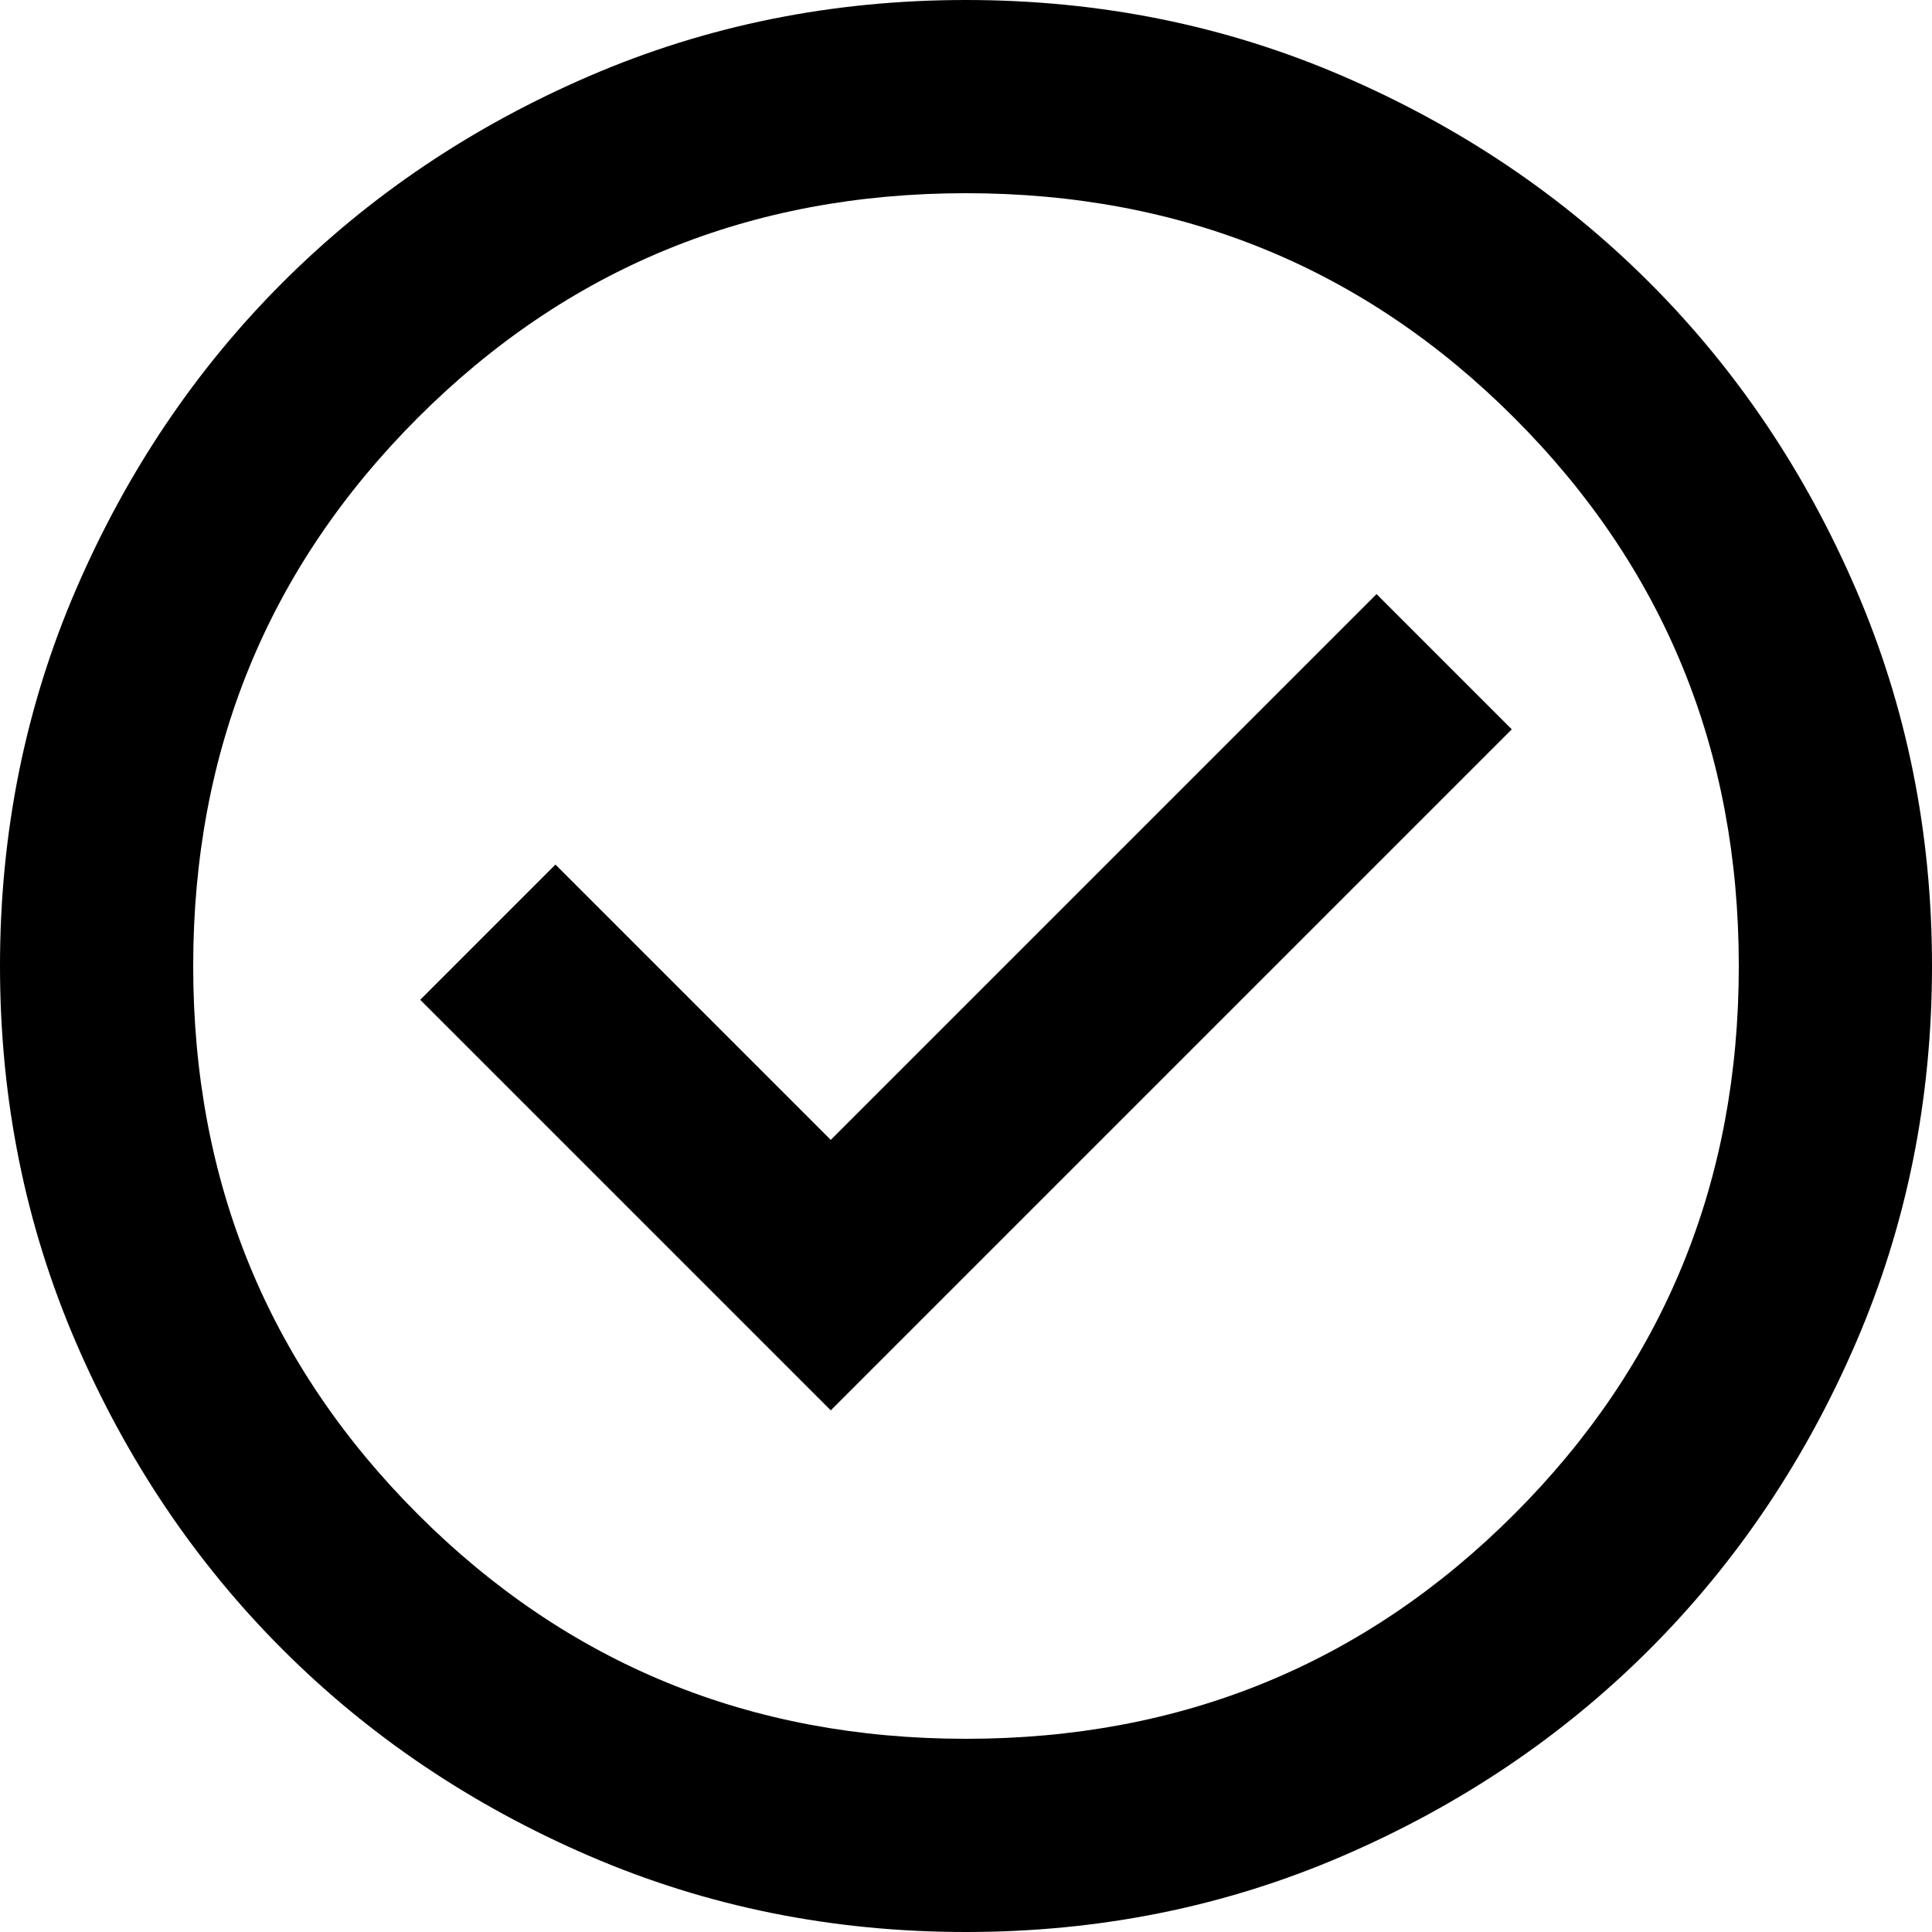
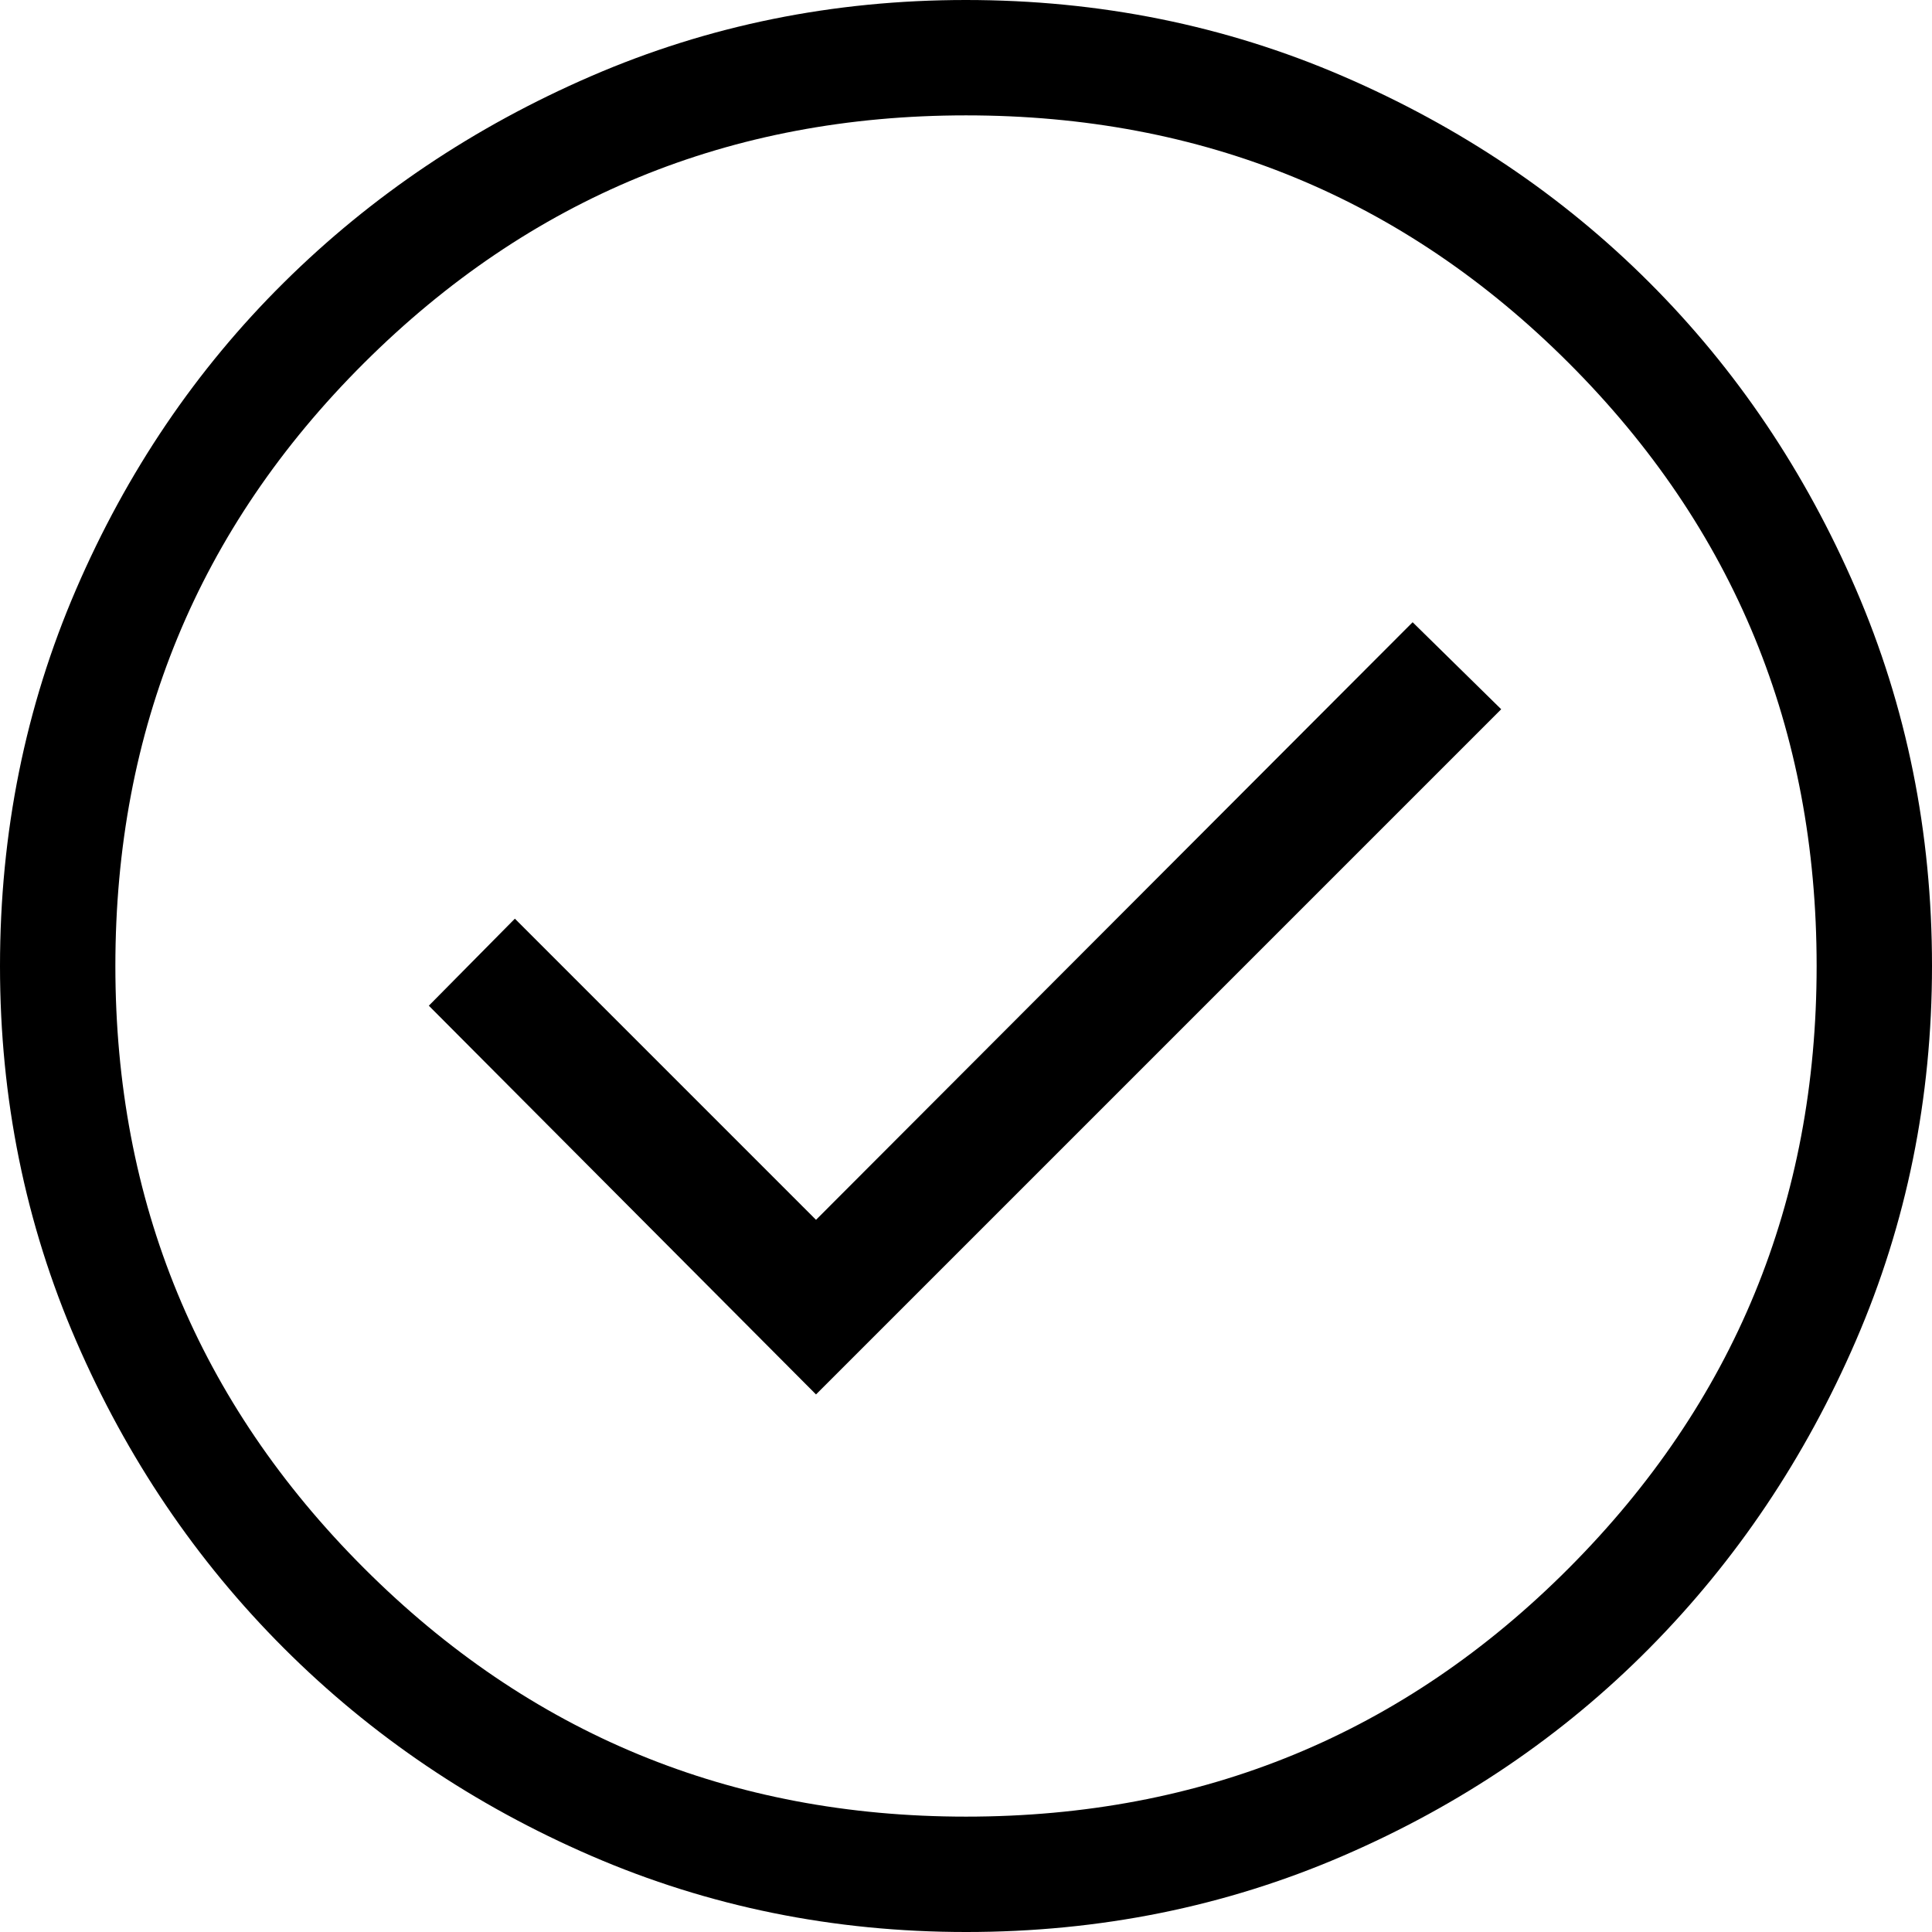
- <svg xmlns="http://www.w3.org/2000/svg" viewBox="80 -880 800 800">
-   <path d="m424-296 282-282-56-56-226 226-114-114-56 56 170 170Zm56 216q-83 0-156-31.5T197-197q-54-54-85.5-127T80-480q0-83 31.5-156T197-763q54-54 127-85.5T480-880q83 0 156 31.5T763-763q54 54 85.5 127T880-480q0 83-31.5 156T763-197q-54 54-127 85.5T480-80Zm0-80q134 0 227-93t93-227q0-134-93-227t-227-93q-134 0-227 93t-93 227q0 134 93 227t227 93Zm0-320Z" />
+ <svg xmlns="http://www.w3.org/2000/svg" viewBox="100.001 100.001 759.997 759.997">
+   <g transform="translate(0,960) scale(1,-1)">
+     <path fill="#000" d="M421 311.463 690.537 581 655.692 615.23 421 380.153 302.539 498.615 268.693 464.385ZM480.067 100.001Q401.846 100.001 332.67 129.921Q263.494 159.841 211.681 211.631Q159.867 263.422 129.934 332.567Q100.001 401.713 100.001 479.933Q100.001 558.769 129.921 628.137Q159.841 697.506 211.631 748.819Q263.422 800.133 332.567 830.066Q401.713 859.999 479.933 859.999Q558.769 859.999 628.137 830.079Q697.506 800.159 748.819 748.869Q800.133 697.578 830.066 628.24Q859.999 558.903 859.999 480.067Q859.999 401.846 830.079 332.67Q800.159 263.494 748.869 211.681Q697.578 159.867 628.24 129.934Q558.903 100.001 480.067 100.001ZM480 145.385Q619.692 145.385 717.154 243.154Q814.615 340.923 814.615 480Q814.615 619.692 717.154 717.154Q619.692 814.615 480 814.615Q340.923 814.615 243.154 717.154Q145.385 619.692 145.385 480Q145.385 340.923 243.154 243.154Q340.923 145.385 480 145.385ZM480 480Q480 480 480.0 480.0Q480 480 480 480Q480 480 480.0 480.0Q480 480 480 480Q480 480 480.0 480.0Q480 480 480 480Q480 480 480.0 480.0Q480 480 480 480Z" />
+   </g>
</svg>
